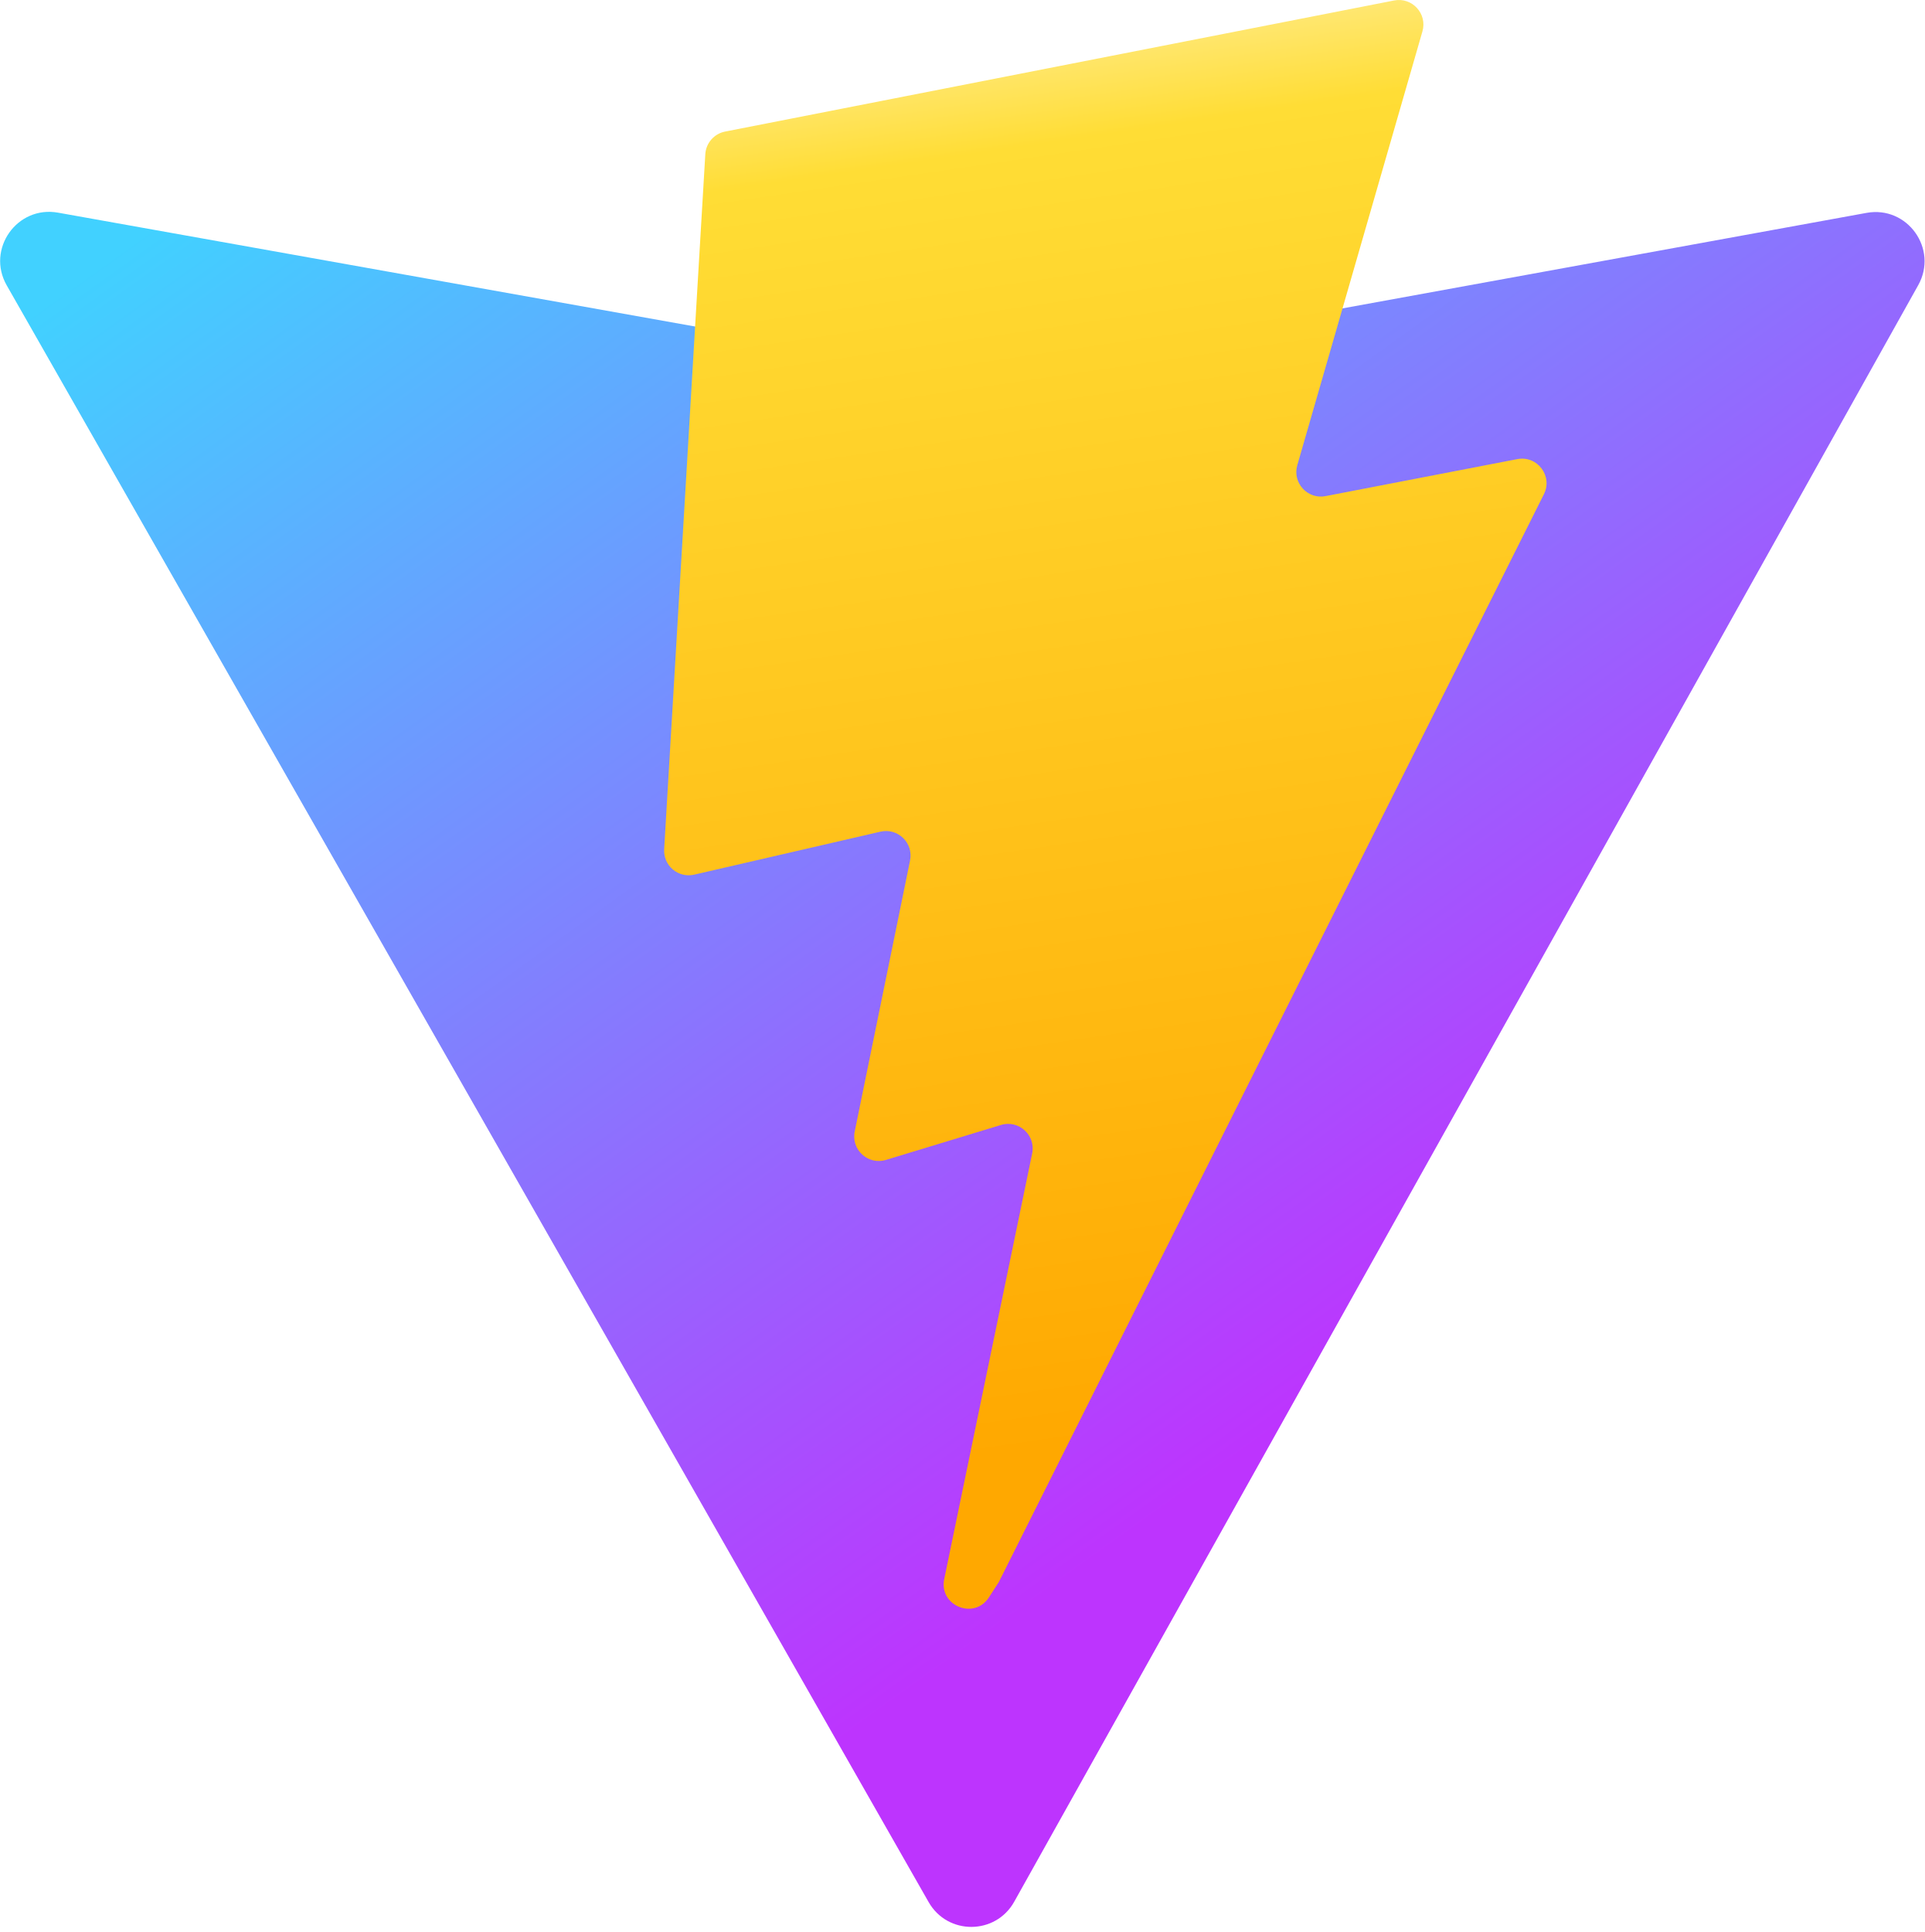
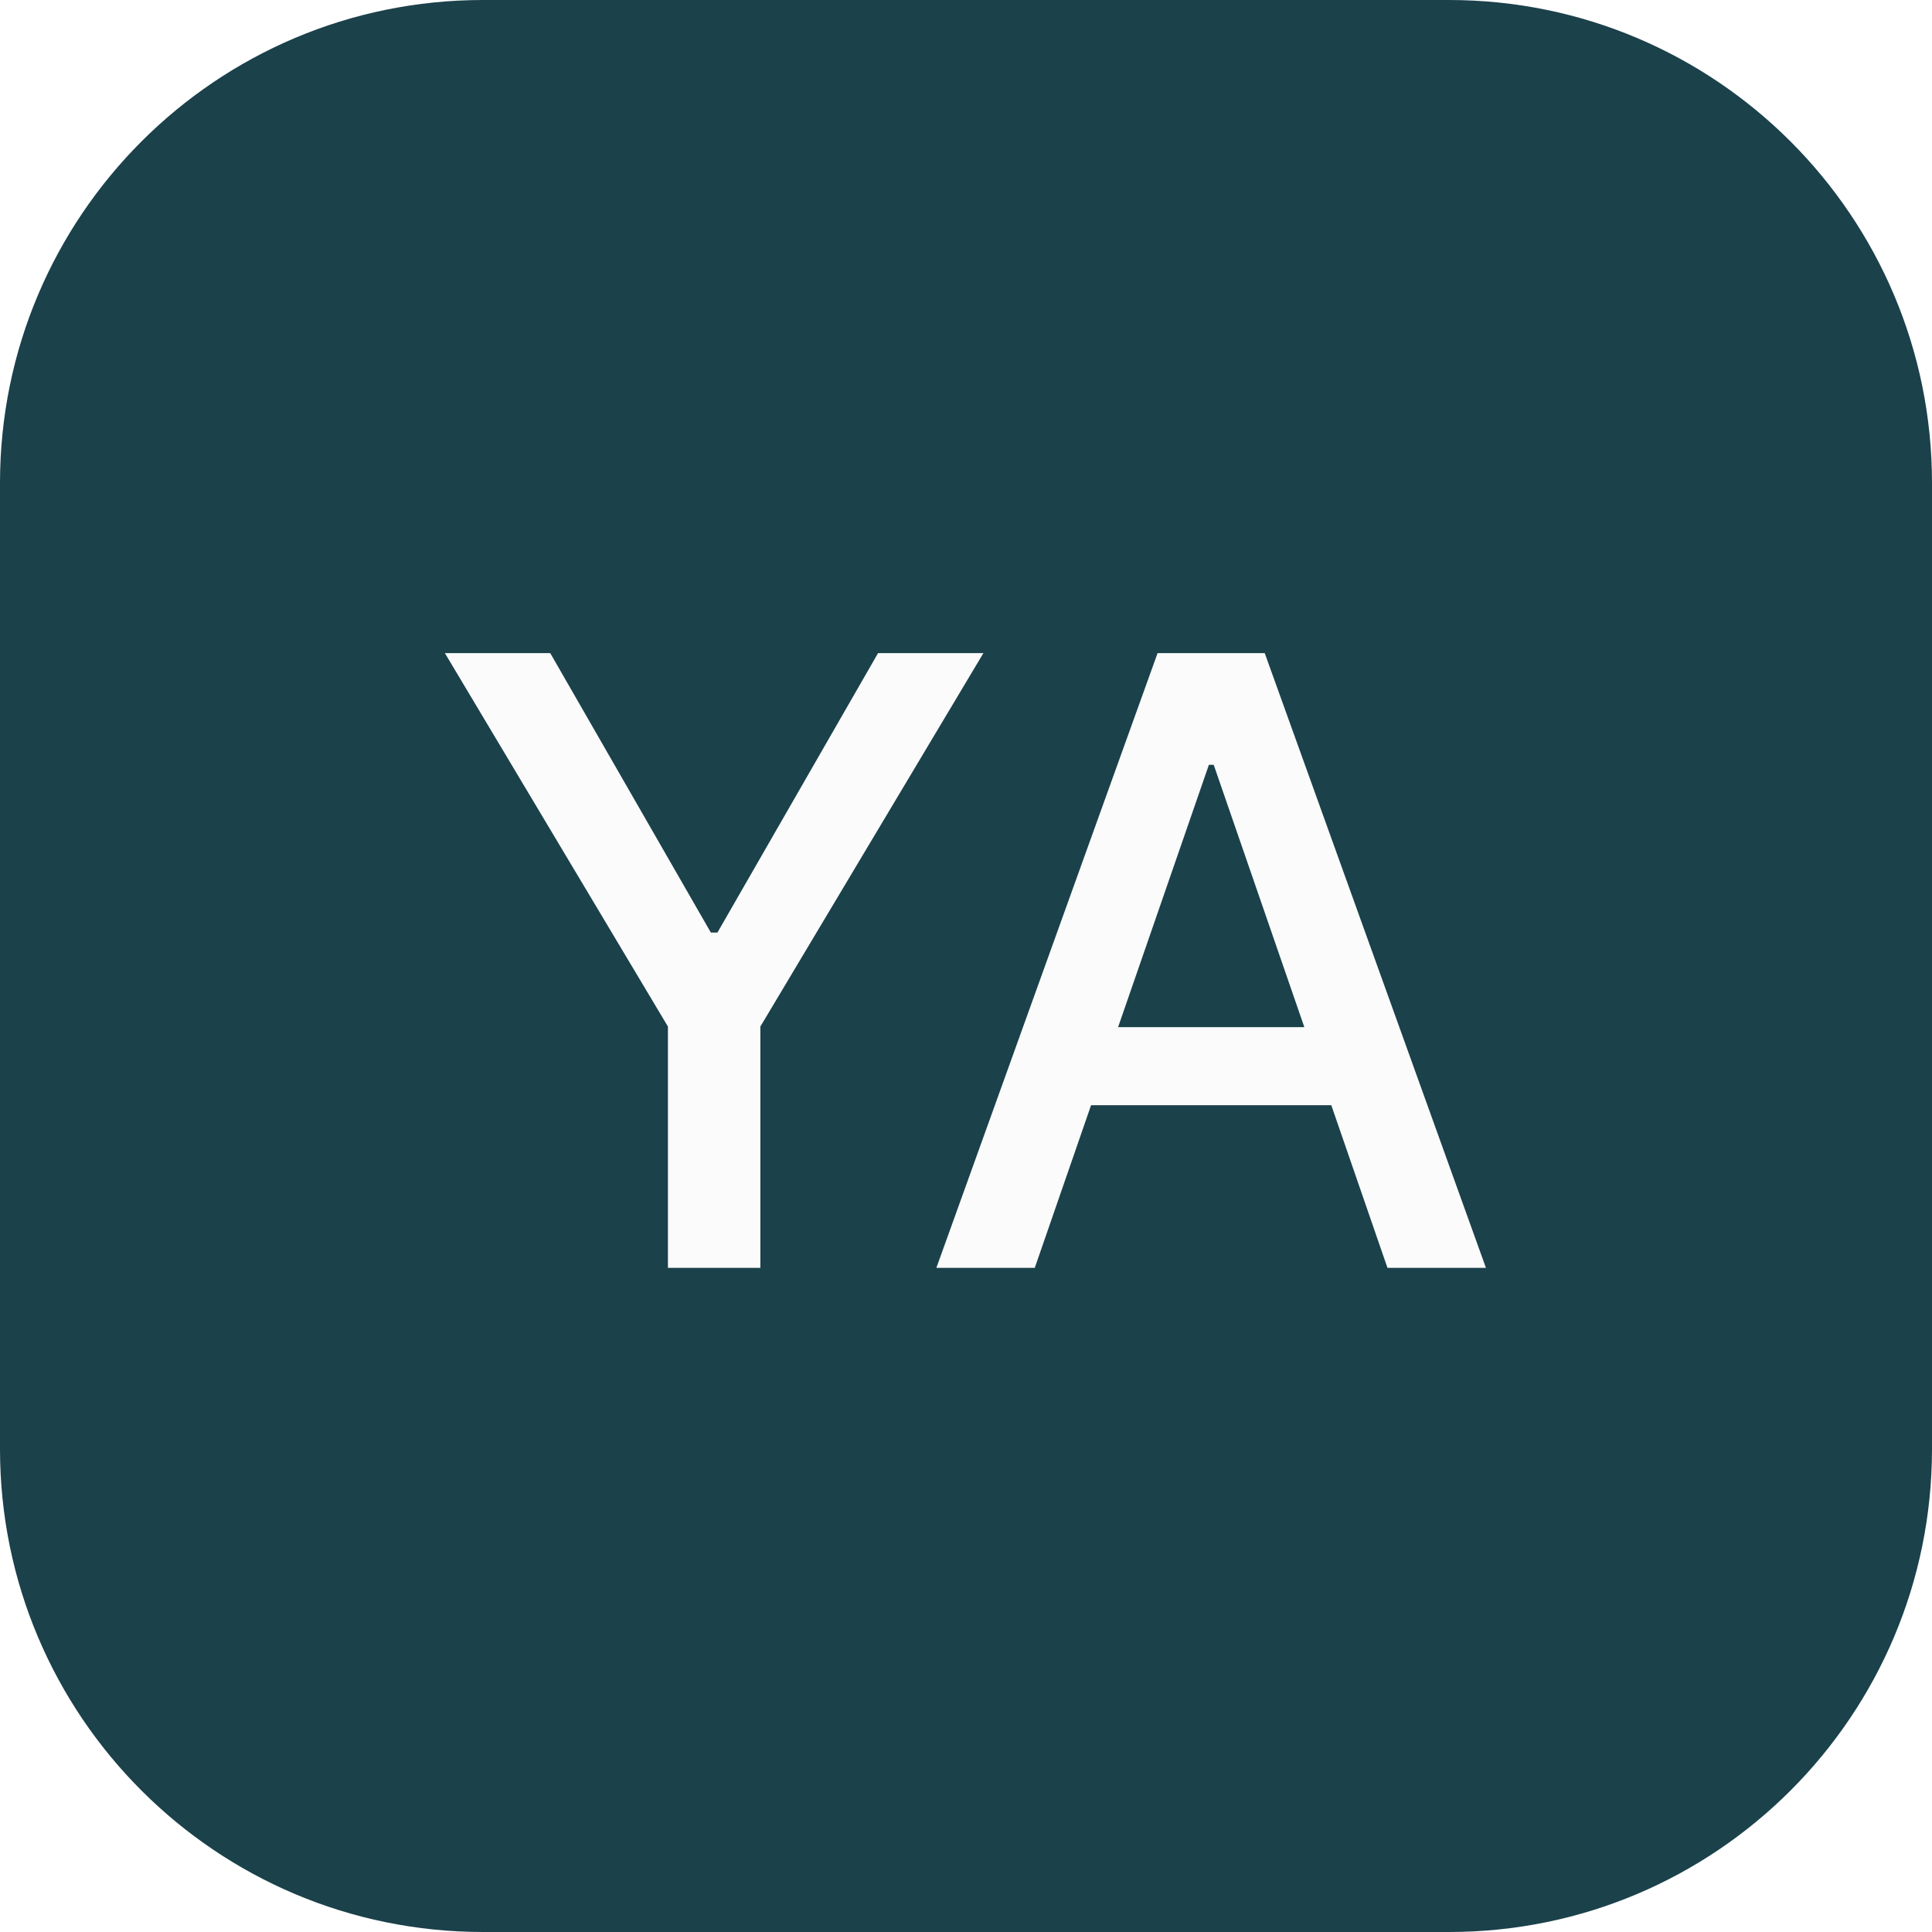
- <svg xmlns="http://www.w3.org/2000/svg" aria-hidden="true" role="img" class="iconify iconify--logos" width="31.88" height="32" preserveAspectRatio="xMidYMid meet" viewBox="0 0 256 257">
-   <defs>
-     <linearGradient id="IconifyId1813088fe1fbc01fb466" x1="-.828%" x2="57.636%" y1="7.652%" y2="78.411%">
-       <stop offset="0%" stop-color="#41D1FF" />
-       <stop offset="100%" stop-color="#BD34FE" />
-     </linearGradient>
-     <linearGradient id="IconifyId1813088fe1fbc01fb467" x1="43.376%" x2="50.316%" y1="2.242%" y2="89.03%">
-       <stop offset="0%" stop-color="#FFEA83" />
-       <stop offset="8.333%" stop-color="#FFDD35" />
-       <stop offset="100%" stop-color="#FFA800" />
-     </linearGradient>
-   </defs>
-   <path fill="url(#IconifyId1813088fe1fbc01fb466)" d="M255.153 37.938L134.897 252.976c-2.483 4.44-8.862 4.466-11.382.048L.875 37.958c-2.746-4.814 1.371-10.646 6.827-9.67l120.385 21.517a6.537 6.537 0 0 0 2.322-.004l117.867-21.483c5.438-.991 9.574 4.796 6.877 9.62Z" />
-   <path fill="url(#IconifyId1813088fe1fbc01fb467)" d="M185.432.063L96.44 17.501a3.268 3.268 0 0 0-2.634 3.014l-5.474 92.456a3.268 3.268 0 0 0 3.997 3.378l24.777-5.718c2.318-.535 4.413 1.507 3.936 3.838l-7.361 36.047c-.495 2.426 1.782 4.5 4.151 3.78l15.304-4.649c2.372-.72 4.652 1.36 4.15 3.788l-11.698 56.621c-.732 3.542 3.979 5.473 5.943 2.437l1.313-2.028l72.516-144.72c1.215-2.423-.88-5.186-3.54-4.672l-25.505 4.922c-2.396.462-4.435-1.77-3.759-4.114l16.646-57.705c.677-2.35-1.37-4.583-3.769-4.113Z" />
+ <svg xmlns="http://www.w3.org/2000/svg" viewBox="0 0 32 32">
+   <rect width="32" height="32" rx="8" fill="#1B414B" />
+   <path d="m7.369 10.818h1.745l2.66 4.628h0.109l2.66-4.628h1.745l-3.694 6.185v3.997h-1.531v-3.997l-3.694-6.185zm9.771 10.182h-1.631l3.664-10.182h1.775l3.664 10.182h-1.631l-2.878-8.332h-0.08l-2.884 8.332zm0.273-3.987h5.29v1.293h-5.29v-1.293z" fill="#FBFBFB" />
</svg>
